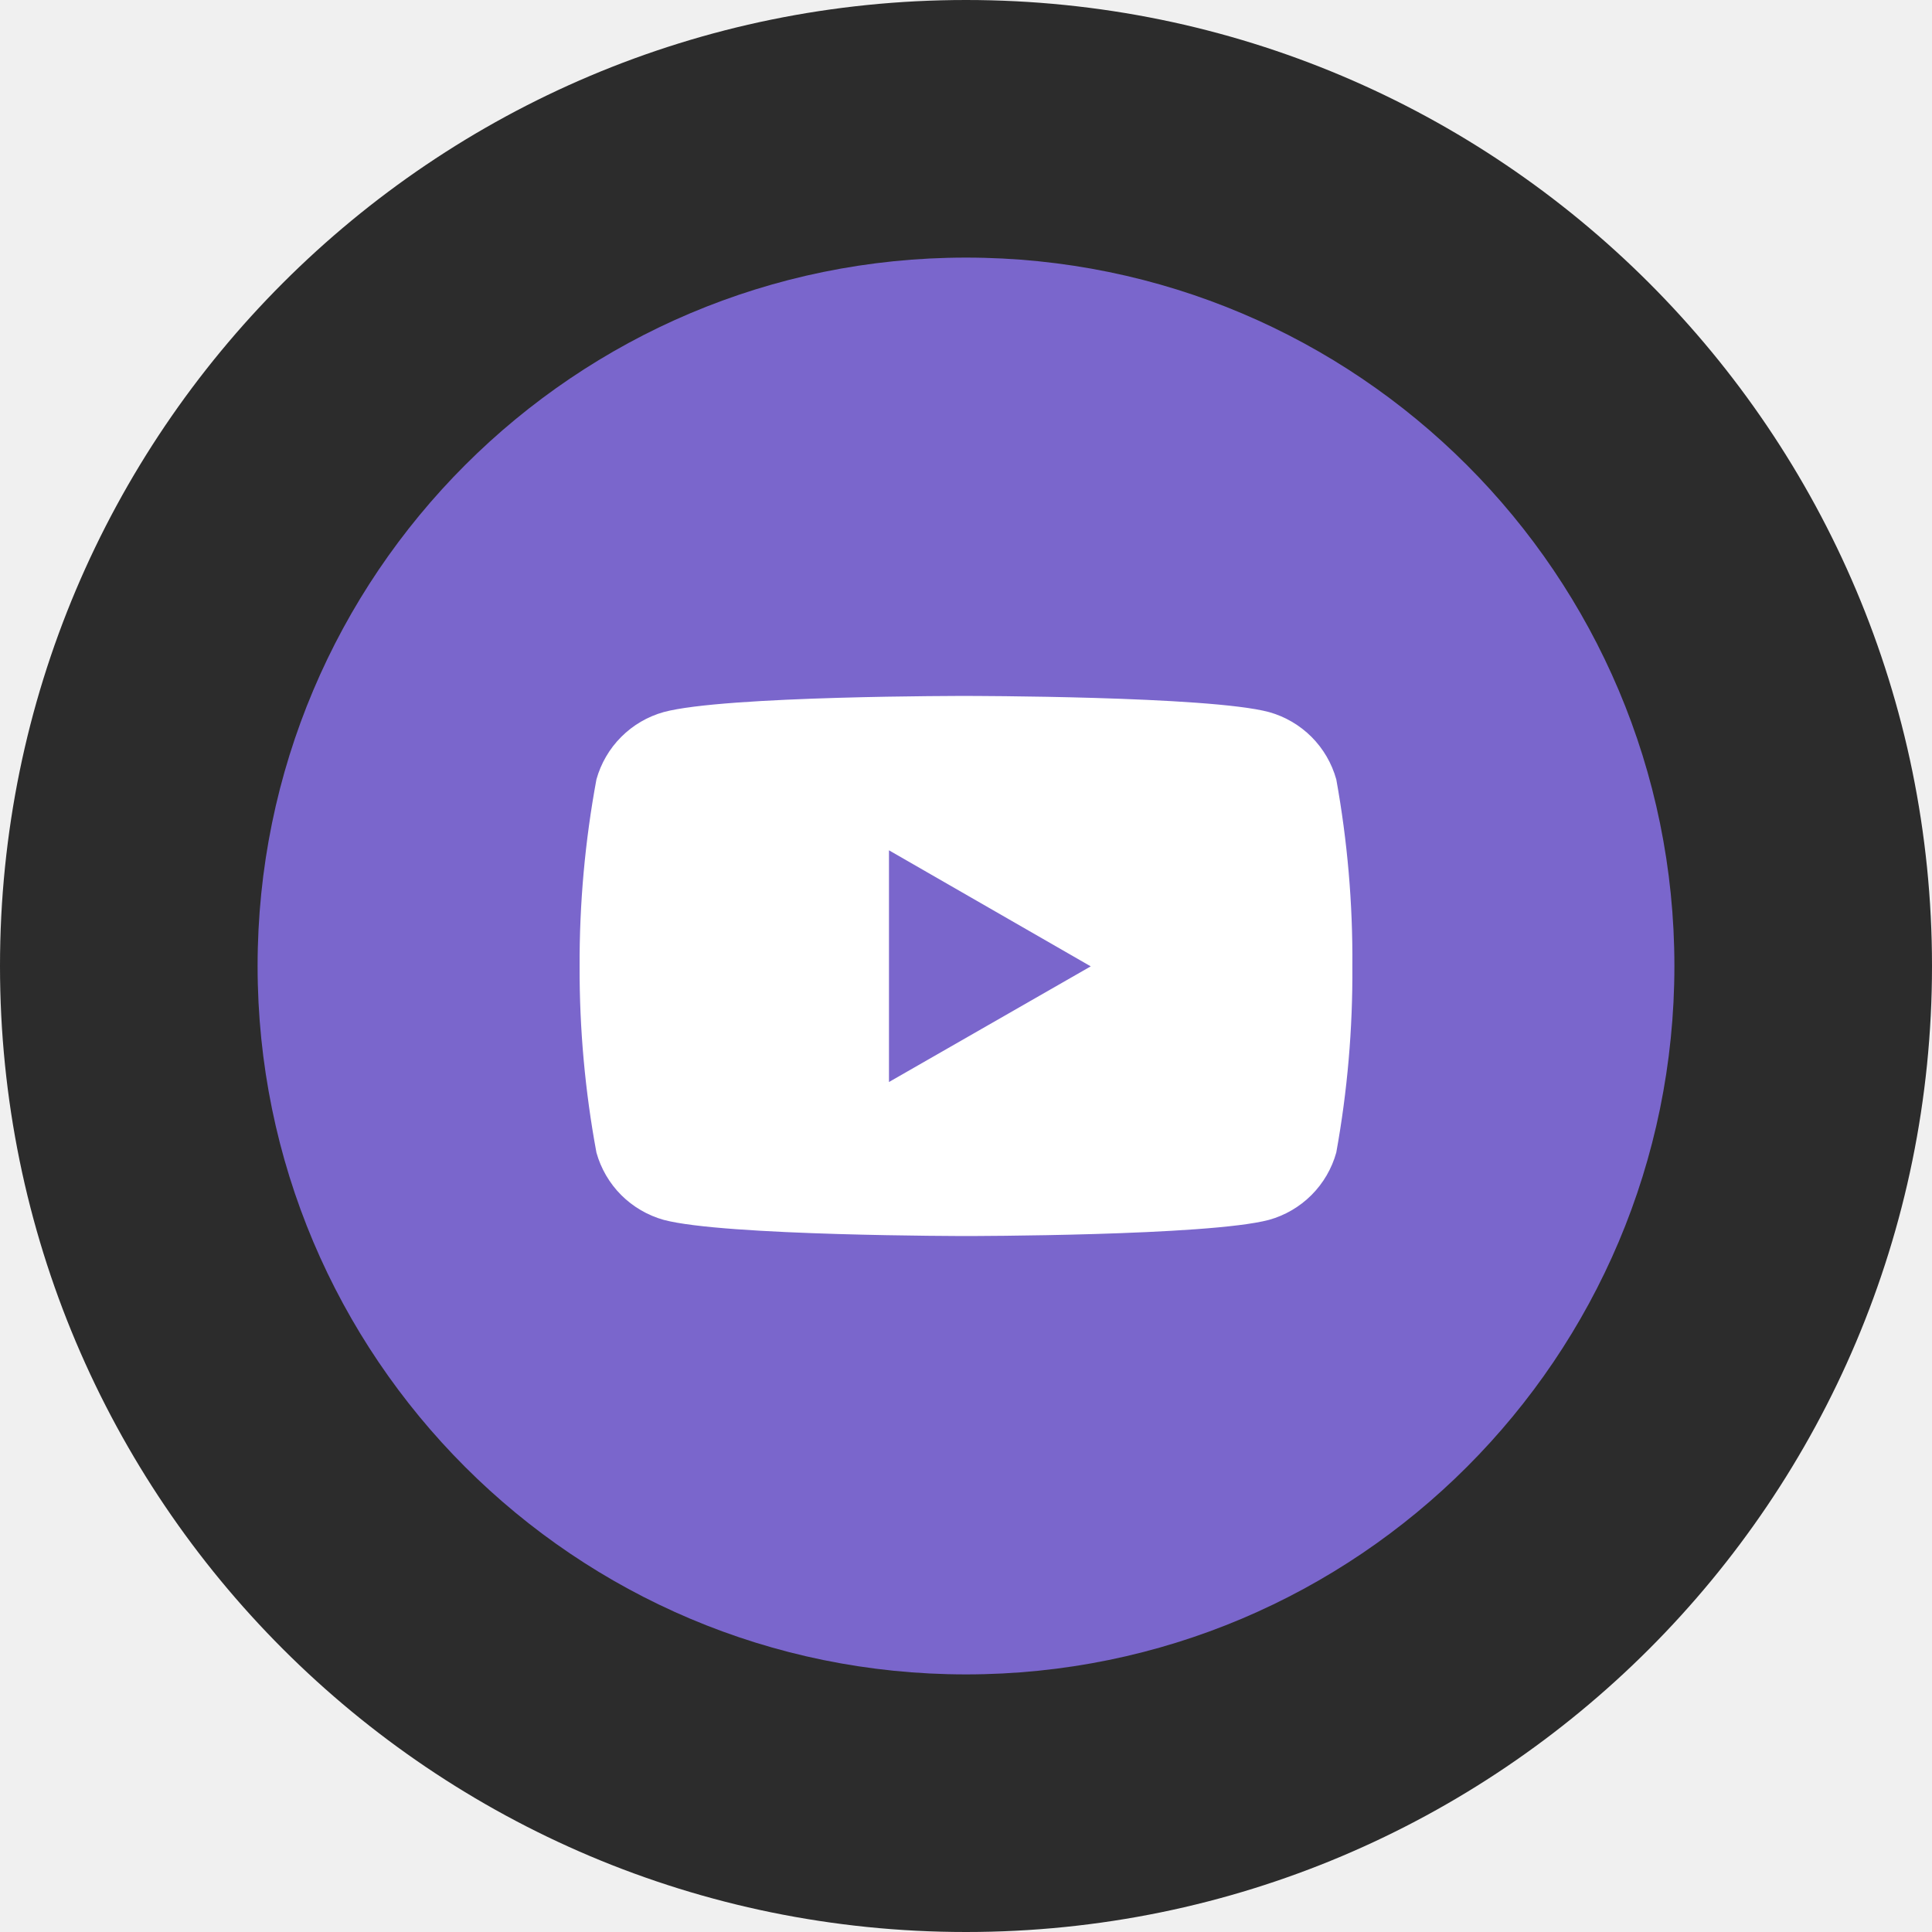
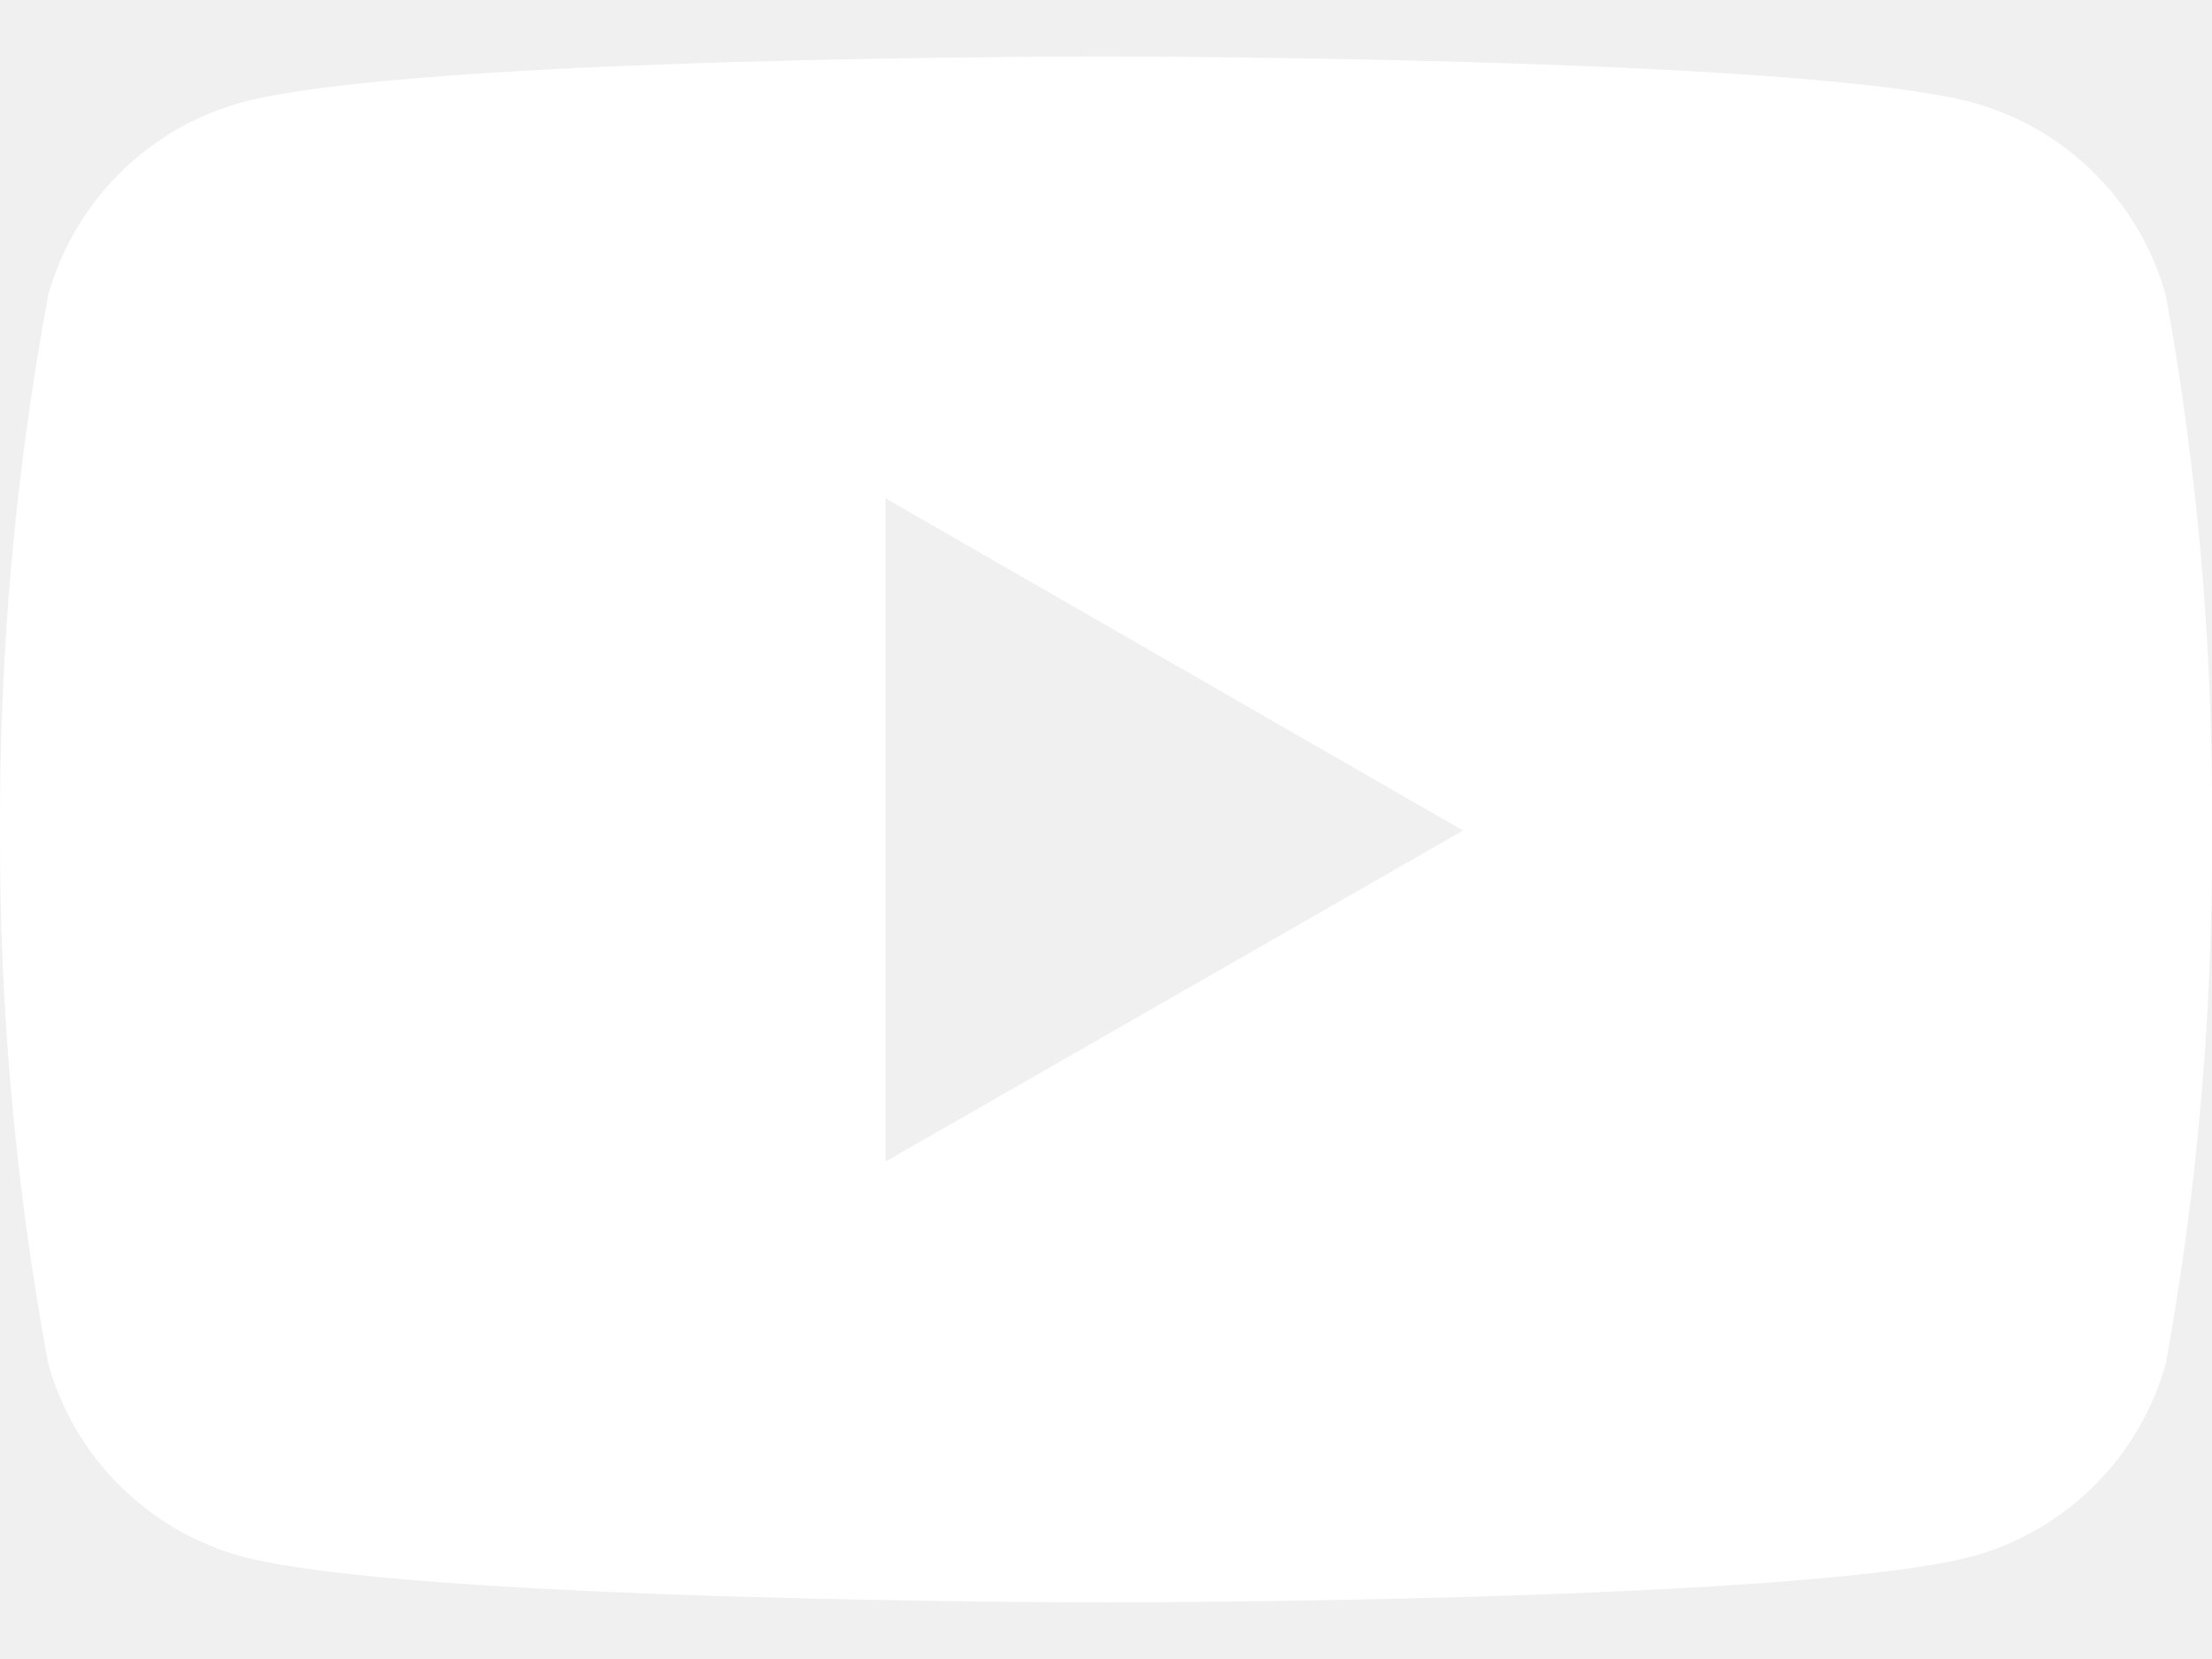
- <svg xmlns="http://www.w3.org/2000/svg" width="60" height="60" viewBox="0 0 60 60" fill="none">
-   <circle cx="30" cy="30" r="30" fill="#2C2C2C" />
-   <circle cx="30" cy="30" r="22" fill="#7A66CC" />
-   <g clip-path="url(#clip0_1_194)">
-     <path d="M41.499 24.203C41.36 23.705 41.095 23.25 40.729 22.884C40.363 22.518 39.908 22.253 39.41 22.114C37.54 21.613 30.01 21.613 30.01 21.613C30.01 21.613 22.501 21.603 20.611 22.114C20.113 22.253 19.659 22.519 19.293 22.885C18.927 23.251 18.662 23.706 18.523 24.204C18.168 26.119 17.993 28.063 18 30.01C17.994 31.95 18.169 33.887 18.523 35.795C18.662 36.293 18.927 36.748 19.293 37.114C19.659 37.479 20.113 37.745 20.611 37.884C22.48 38.386 30.011 38.386 30.011 38.386C30.011 38.386 37.519 38.386 39.41 37.884C39.909 37.745 40.363 37.479 40.729 37.113C41.095 36.747 41.36 36.293 41.499 35.794C41.845 33.886 42.012 31.949 41.999 30.01C42.014 28.063 41.846 26.118 41.499 24.202V24.203ZM27.608 33.603V26.407L33.874 30.011L27.608 33.603Z" fill="white" />
-   </g>
-   <defs>
-     <clipPath id="clip0_1_194">
-       <rect width="24" height="24" fill="white" transform="translate(18 18)" />
-     </clipPath>
-   </defs>
+ <svg xmlns="http://www.w3.org/2000/svg" width="24" height="18" viewBox="0 0 24 18" fill="none">
+   <path d="M23.499 3.203C23.36 2.705 23.095 2.25 22.729 1.884C22.363 1.518 21.909 1.253 21.41 1.114C19.54 0.613 12.01 0.613 12.01 0.613C12.01 0.613 4.501 0.603 2.611 1.114C2.113 1.253 1.659 1.519 1.293 1.885C0.927 2.251 0.662 2.705 0.523 3.204C0.168 5.119 -0.007 7.063 8.09741e-07 9.01C-0.006 10.95 0.17 12.887 0.523 14.795C0.662 15.293 0.927 15.748 1.293 16.113C1.659 16.479 2.113 16.745 2.611 16.884C4.48 17.386 12.011 17.386 12.011 17.386C12.011 17.386 19.519 17.386 21.41 16.884C21.909 16.745 22.363 16.479 22.729 16.113C23.095 15.747 23.36 15.293 23.499 14.794C23.845 12.886 24.012 10.949 23.999 9.01C24.014 7.063 23.846 5.118 23.499 3.202V3.203ZM9.608 12.603V5.407L15.874 9.011L9.608 12.603Z" fill="white" />
</svg>
